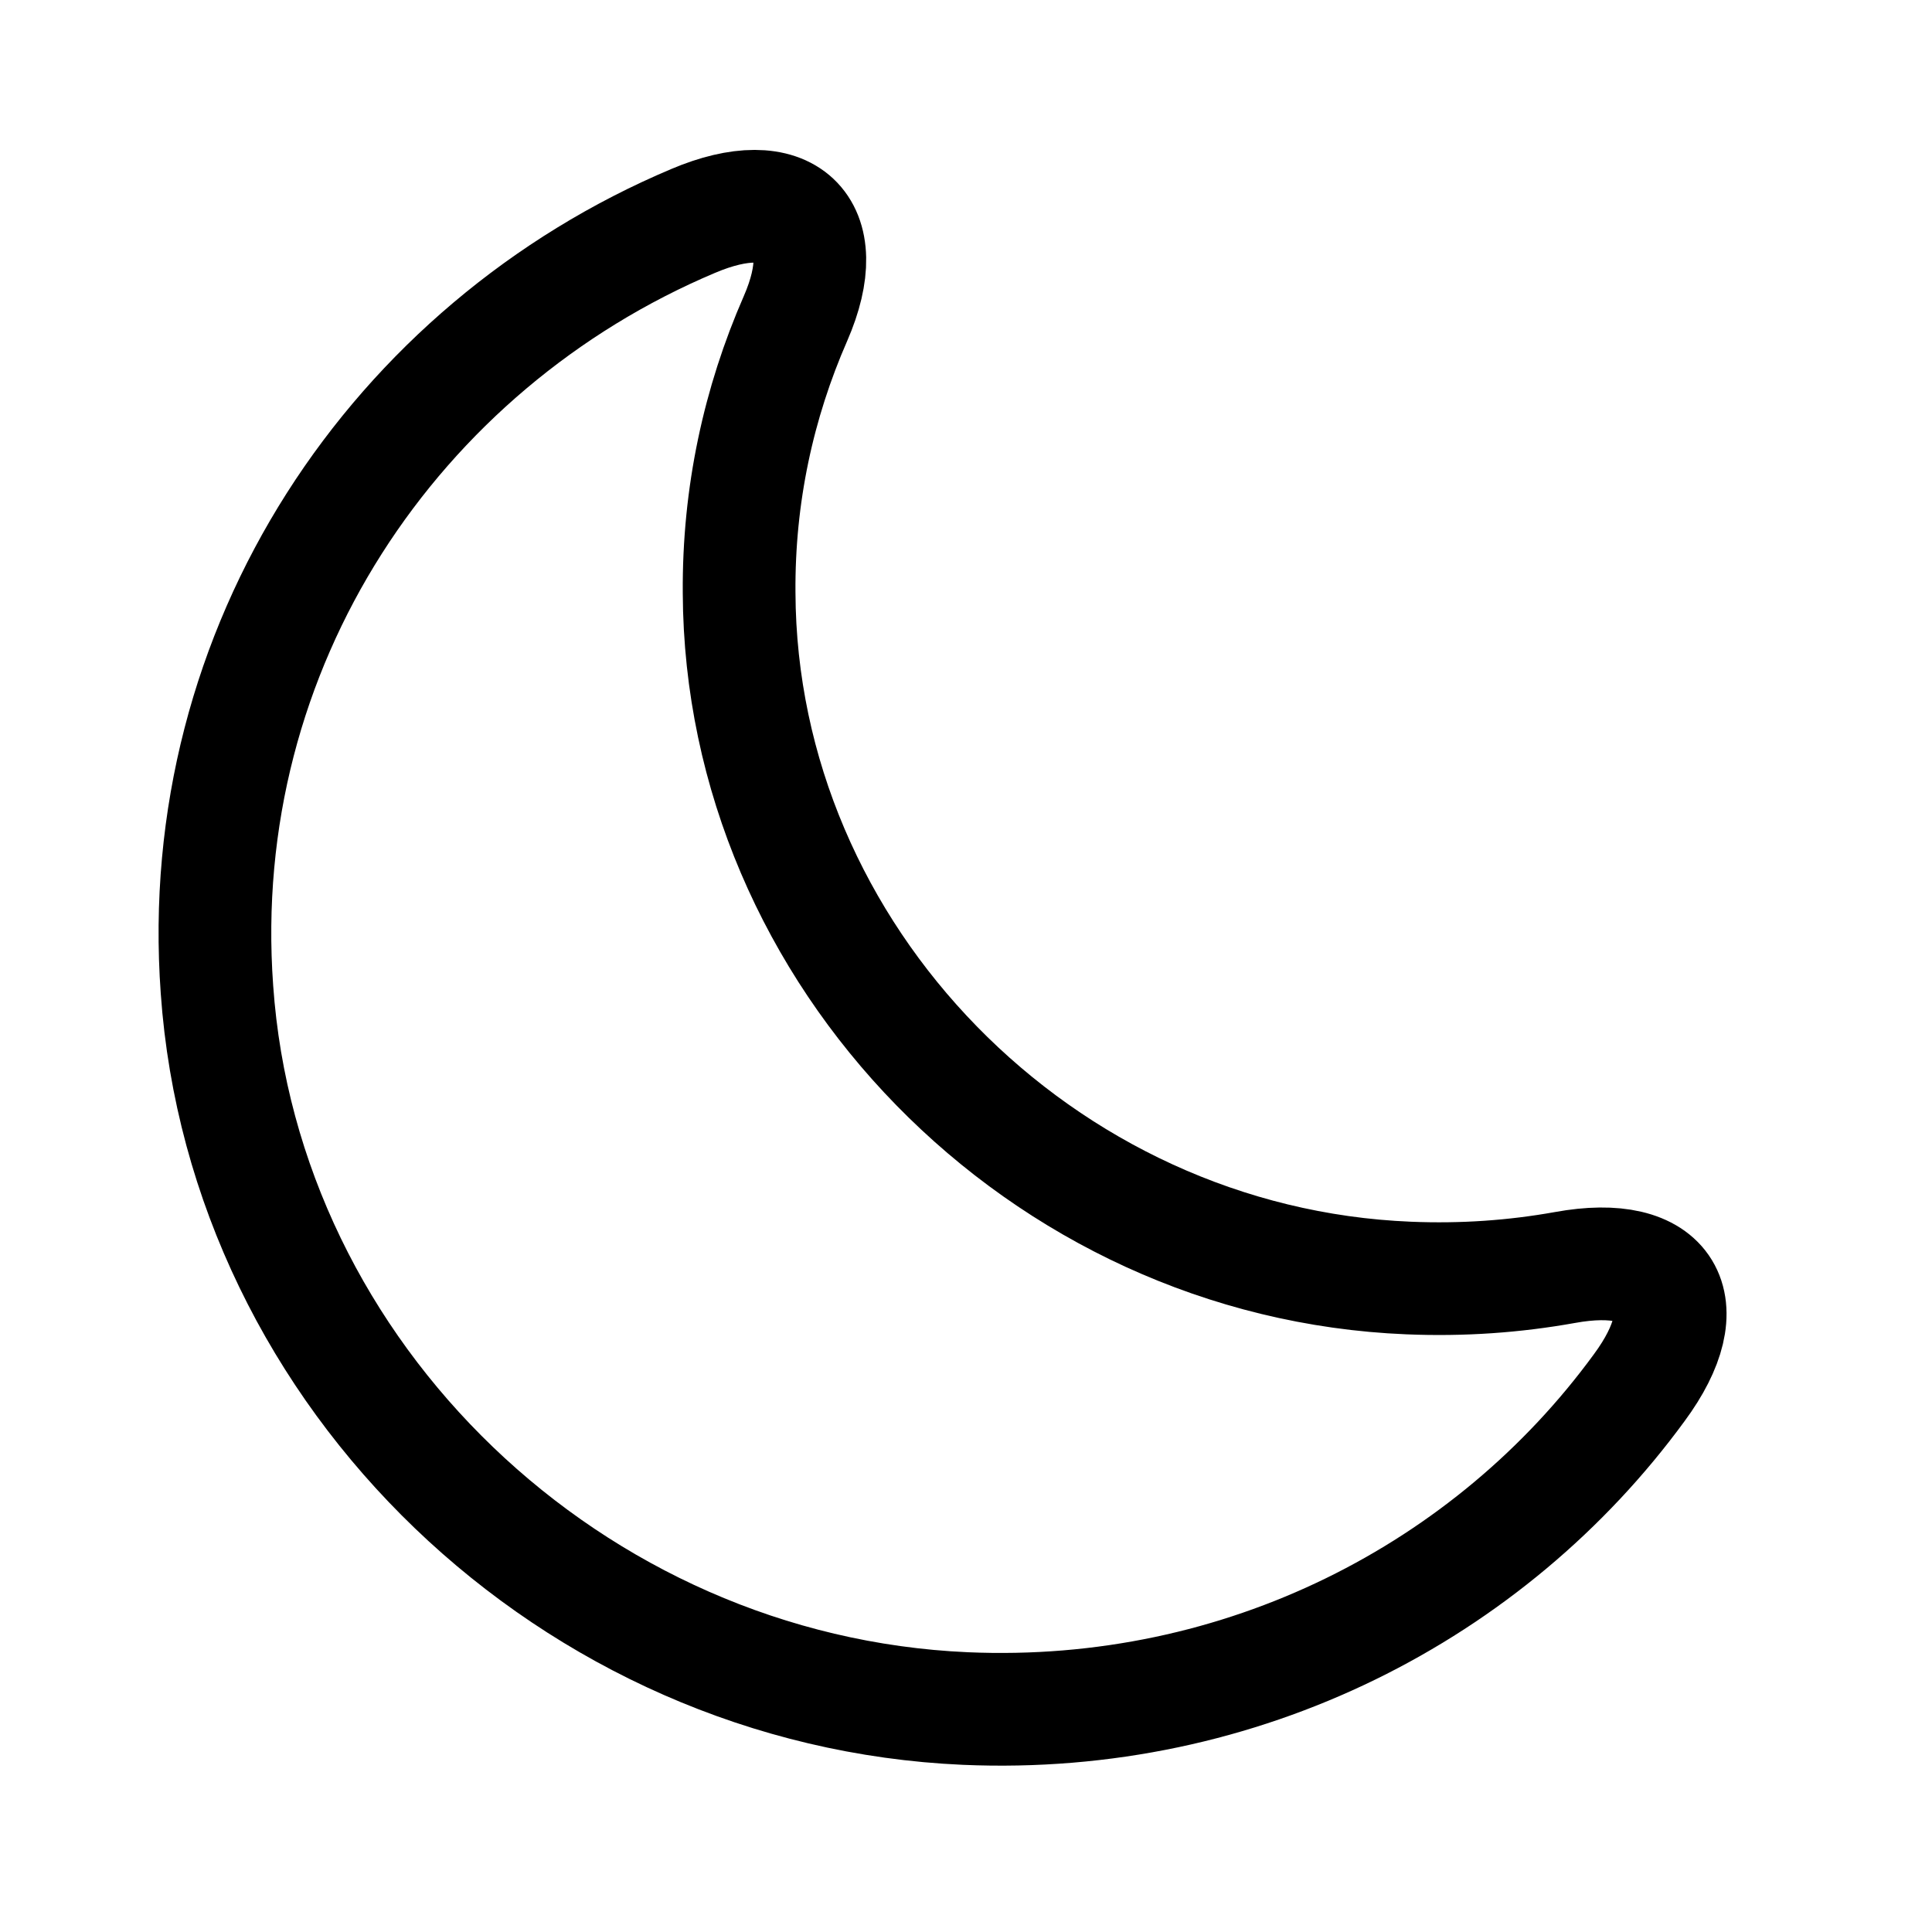
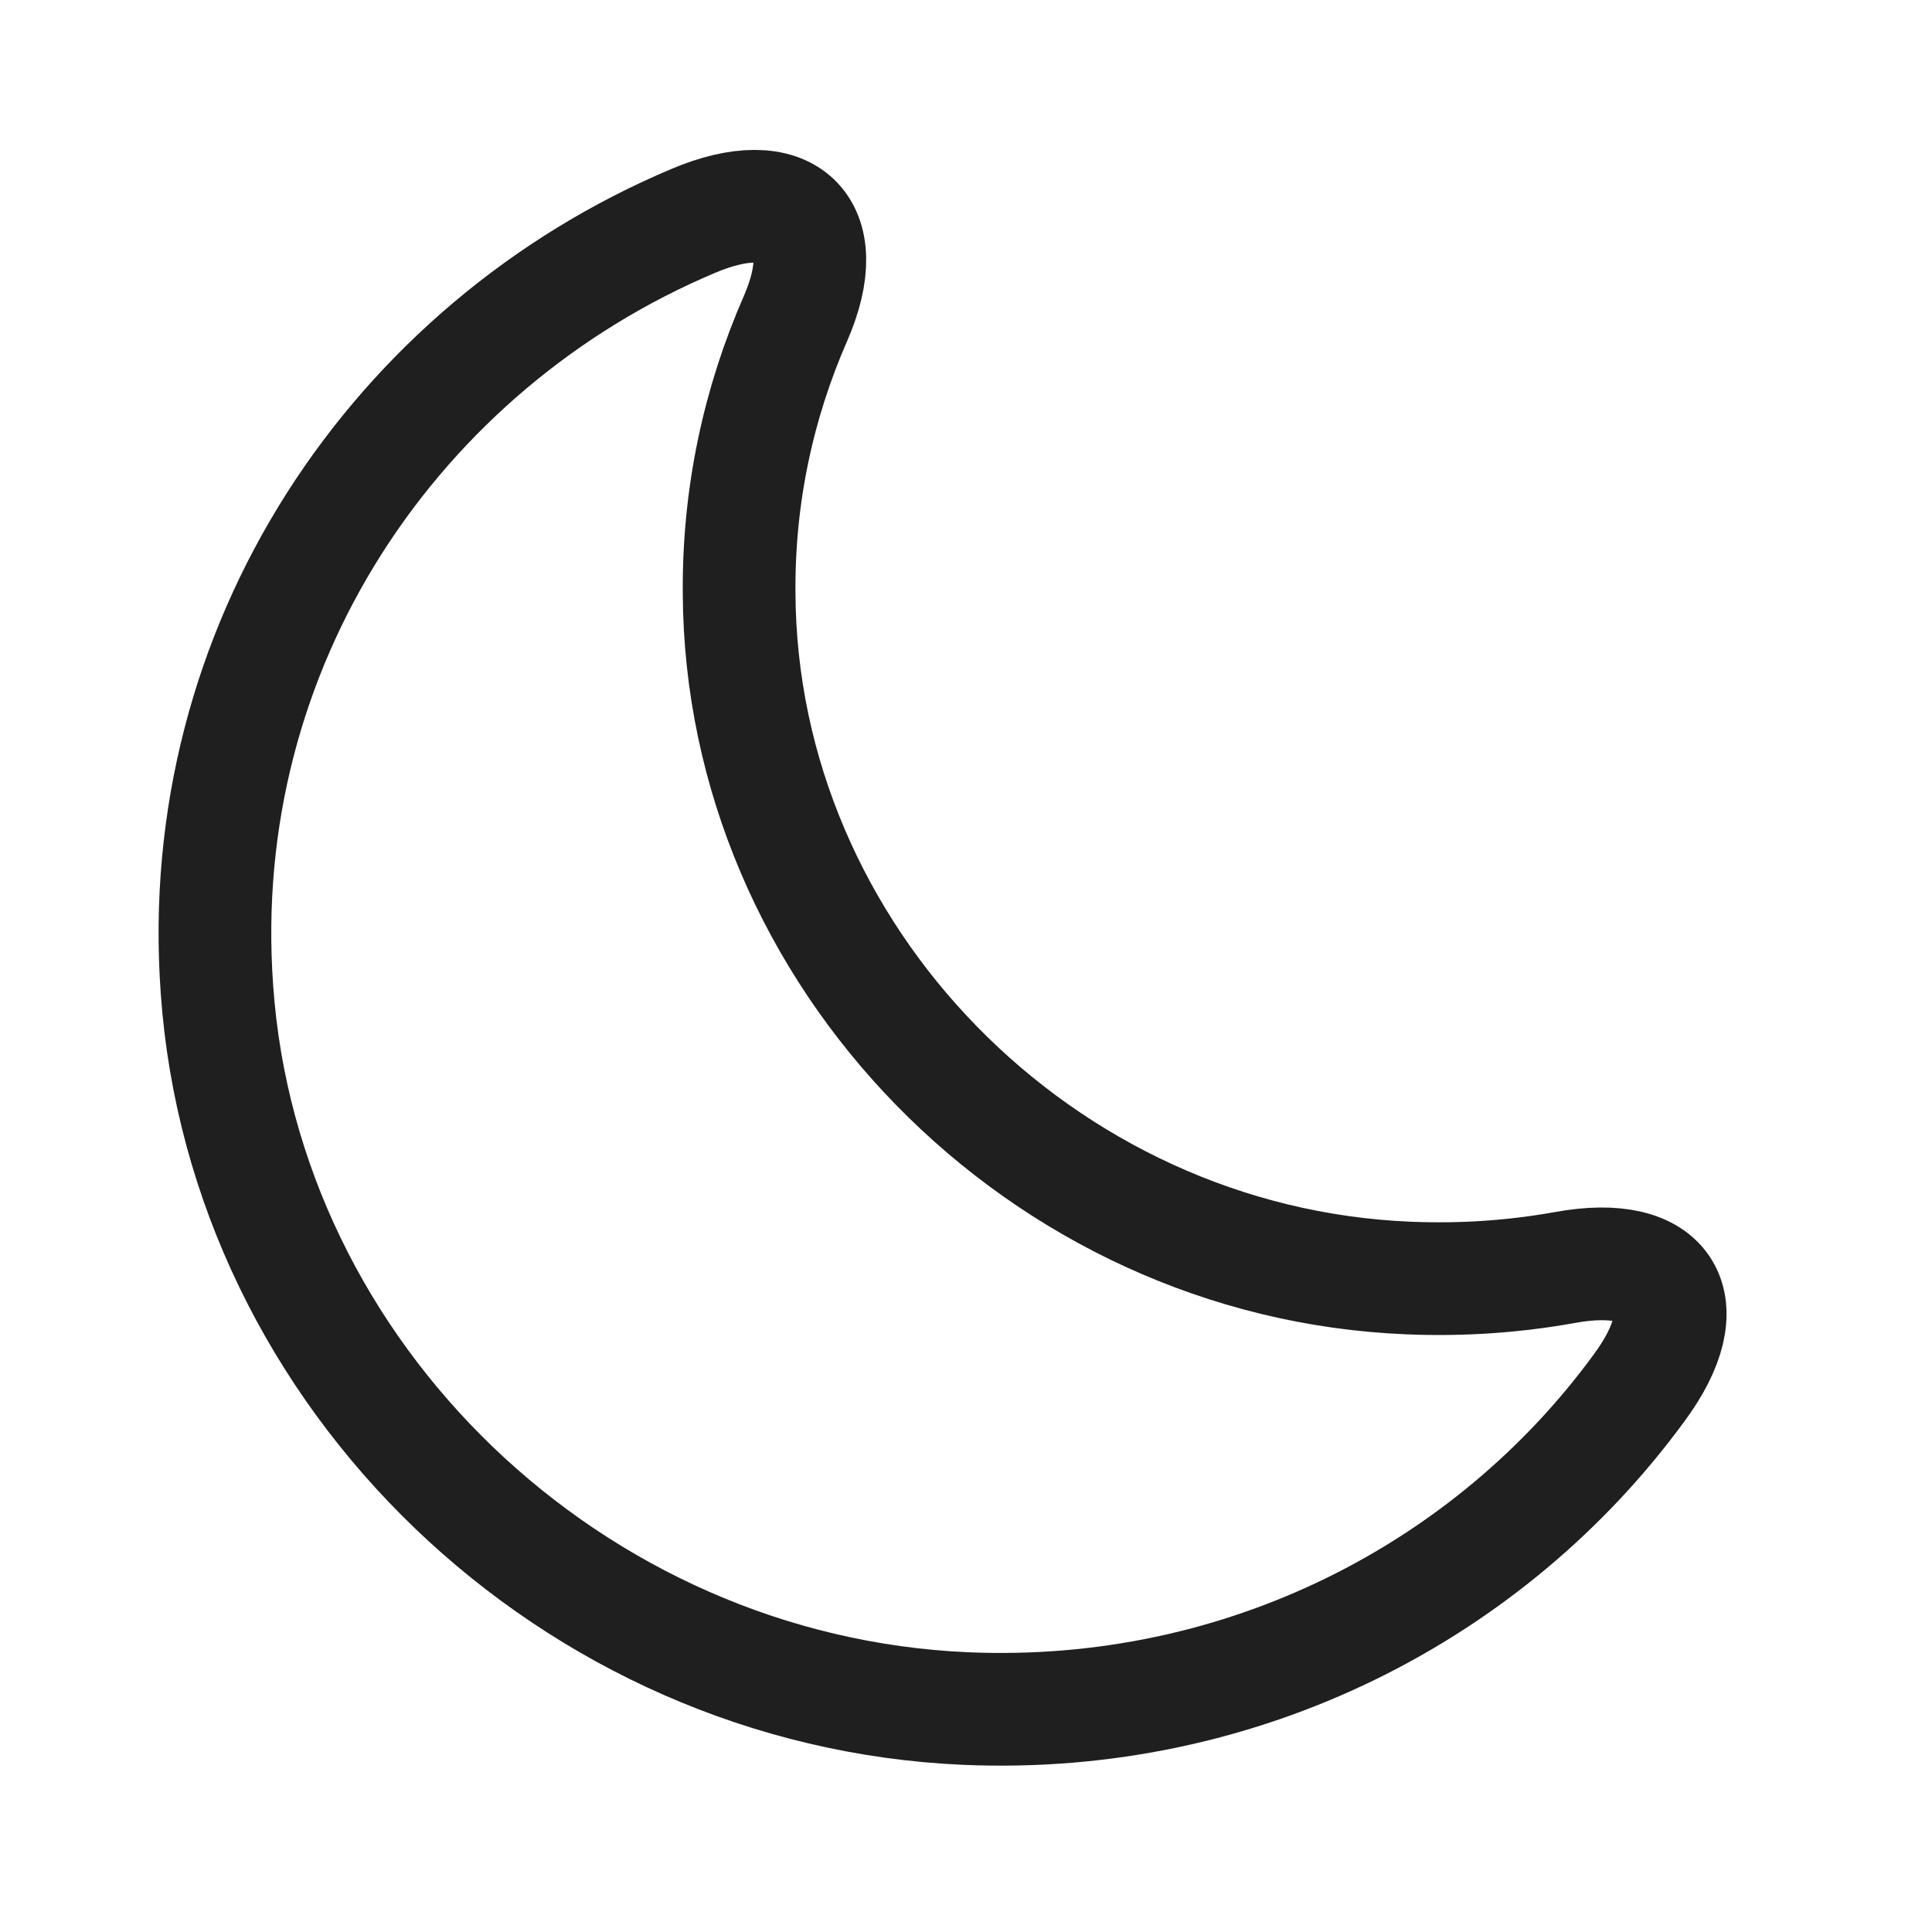
<svg xmlns="http://www.w3.org/2000/svg" width="18" height="18" viewBox="0 0 28 30" fill="none">
-   <path d="M2.369 15.365C2.789 21.373 7.887 26.262 13.989 26.53C18.294 26.717 22.144 24.71 24.454 21.548C25.41 20.253 24.897 19.39 23.299 19.682C22.517 19.822 21.712 19.88 20.872 19.845C15.167 19.612 10.5 14.84 10.477 9.205C10.465 7.688 10.78 6.253 11.352 4.947C11.982 3.5 11.224 2.812 9.765 3.43C5.145 5.378 1.984 10.033 2.369 15.365Z" stroke="#000000" stroke-width="1.75" stroke-linecap="round" stroke-linejoin="round" />
+   <path d="M2.369 15.365C2.789 21.373 7.887 26.262 13.989 26.53C18.294 26.717 22.144 24.71 24.454 21.548C25.41 20.253 24.897 19.39 23.299 19.682C22.517 19.822 21.712 19.88 20.872 19.845C15.167 19.612 10.5 14.84 10.477 9.205C10.465 7.688 10.78 6.253 11.352 4.947C11.982 3.5 11.224 2.812 9.765 3.43C5.145 5.378 1.984 10.033 2.369 15.365Z" stroke="#1f1f1f" stroke-width="1.75" stroke-linecap="round" stroke-linejoin="round" />
</svg>
